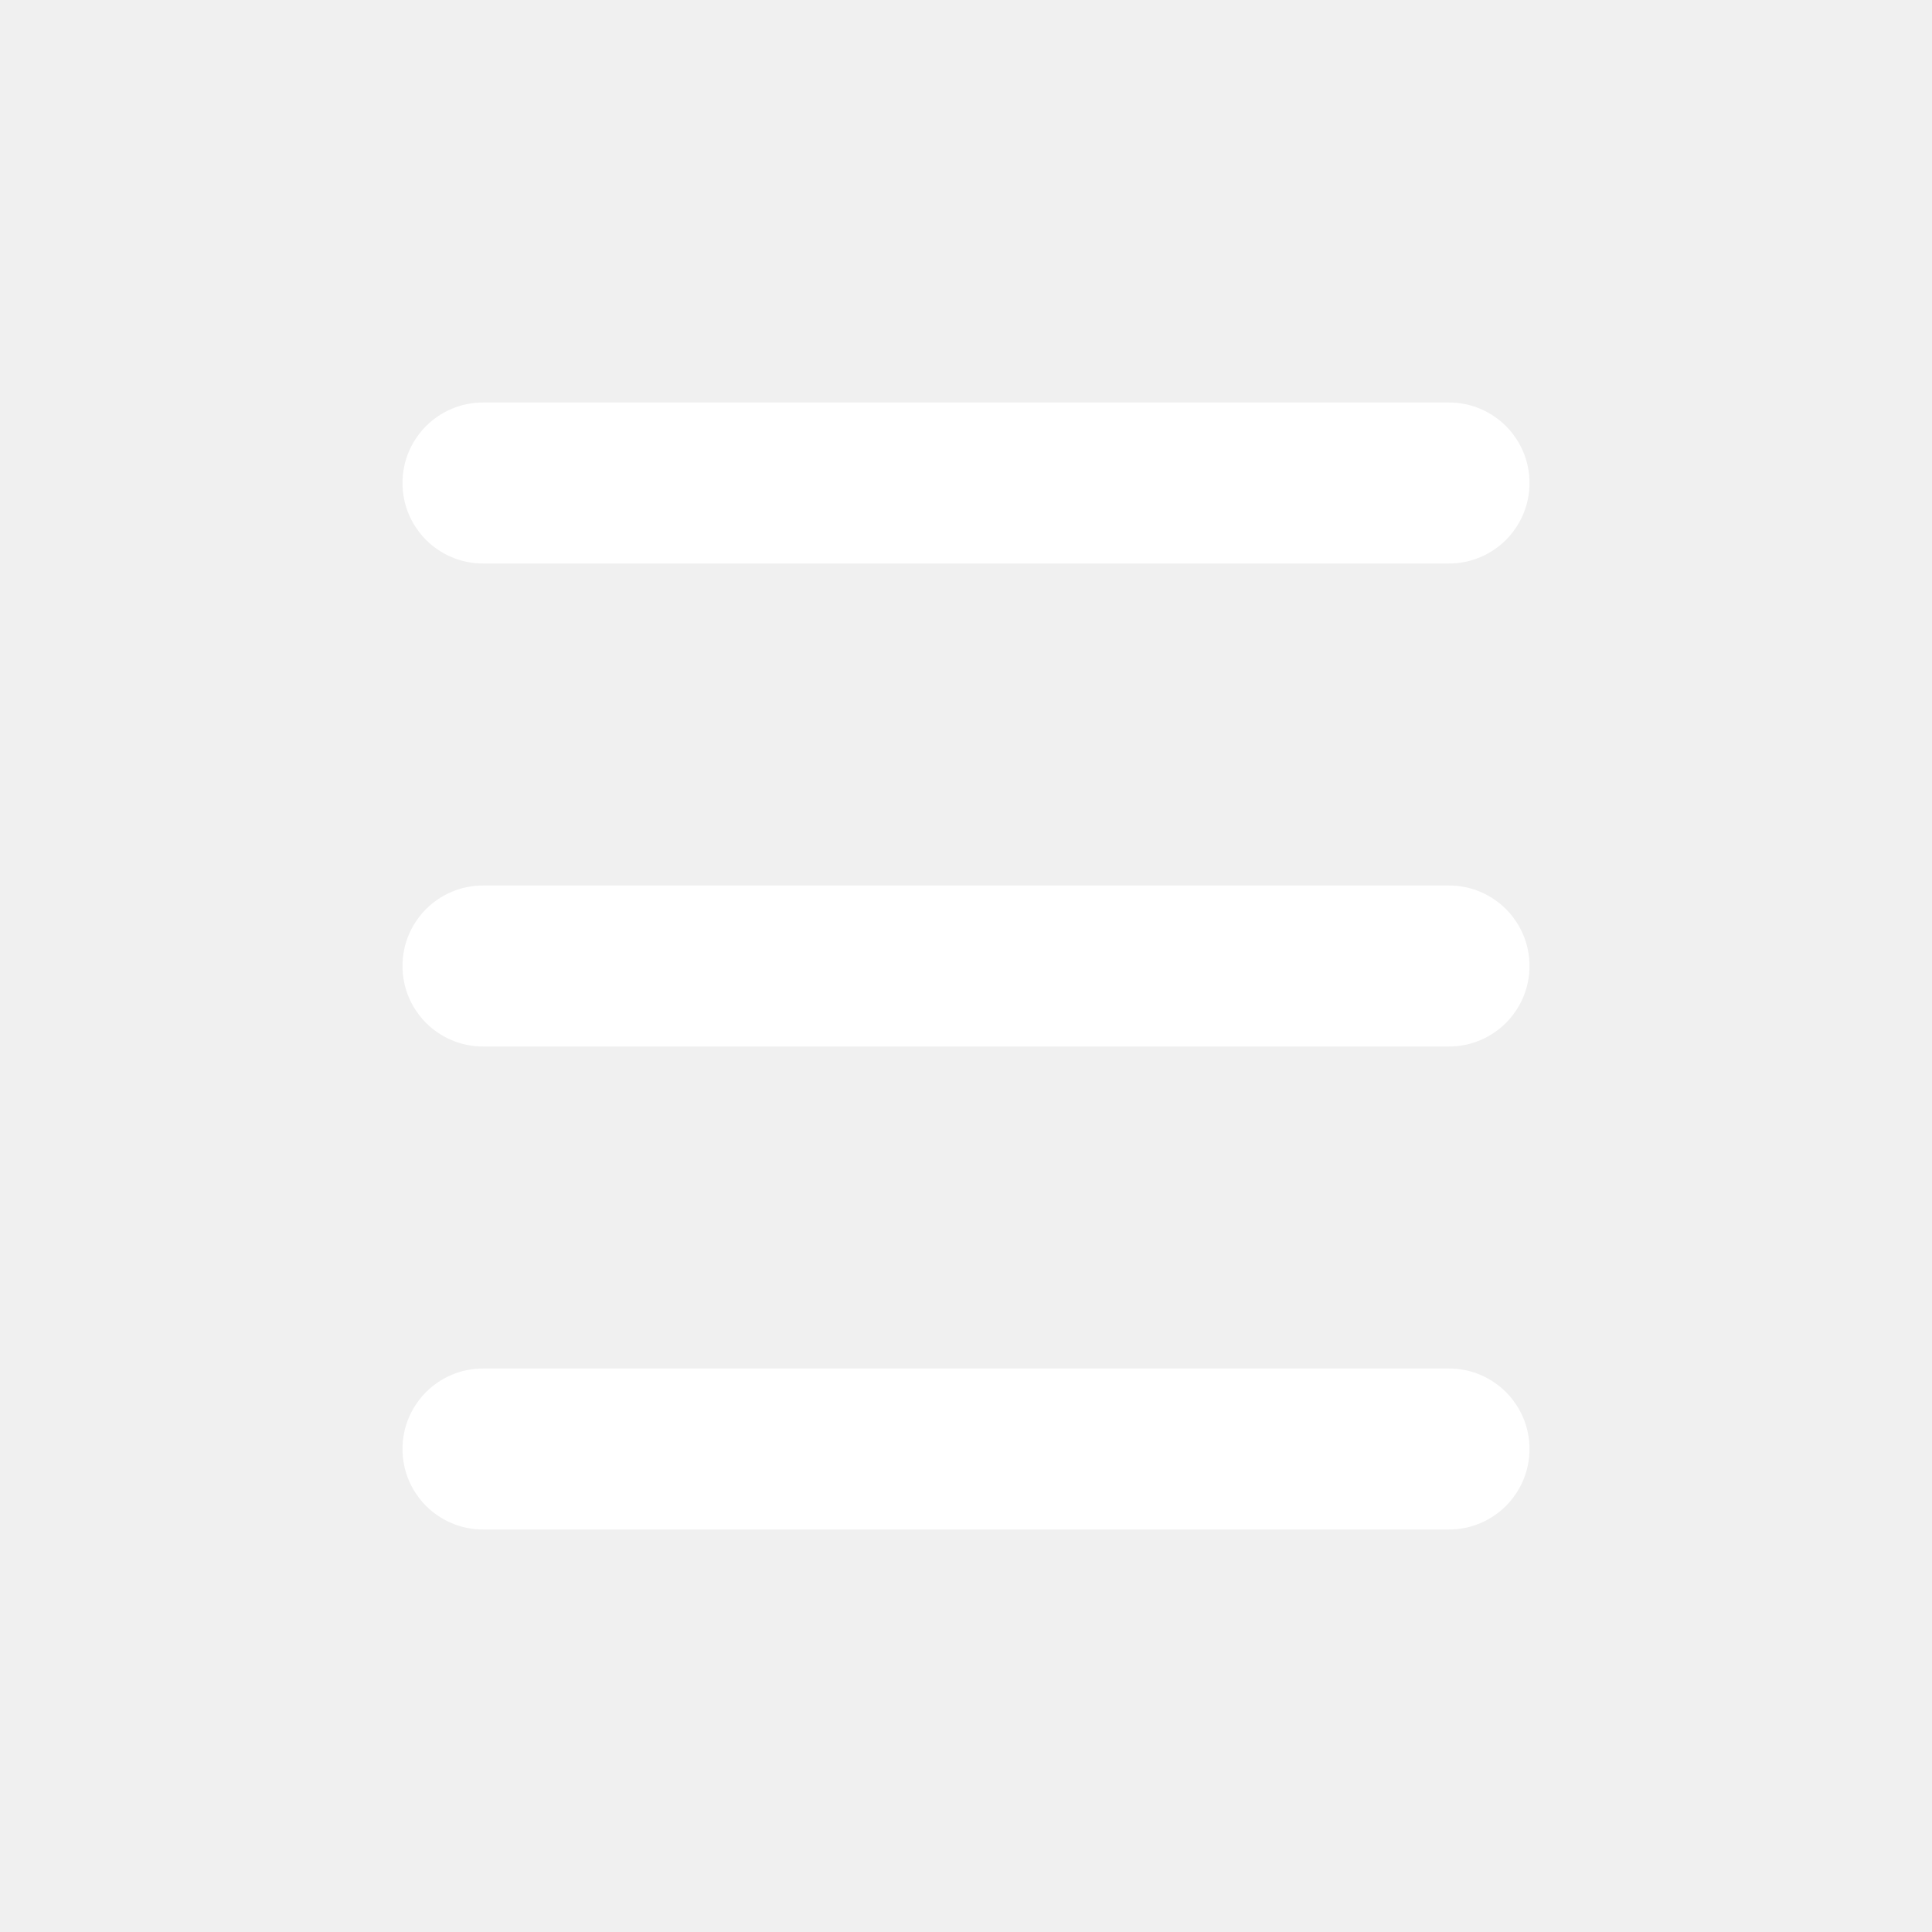
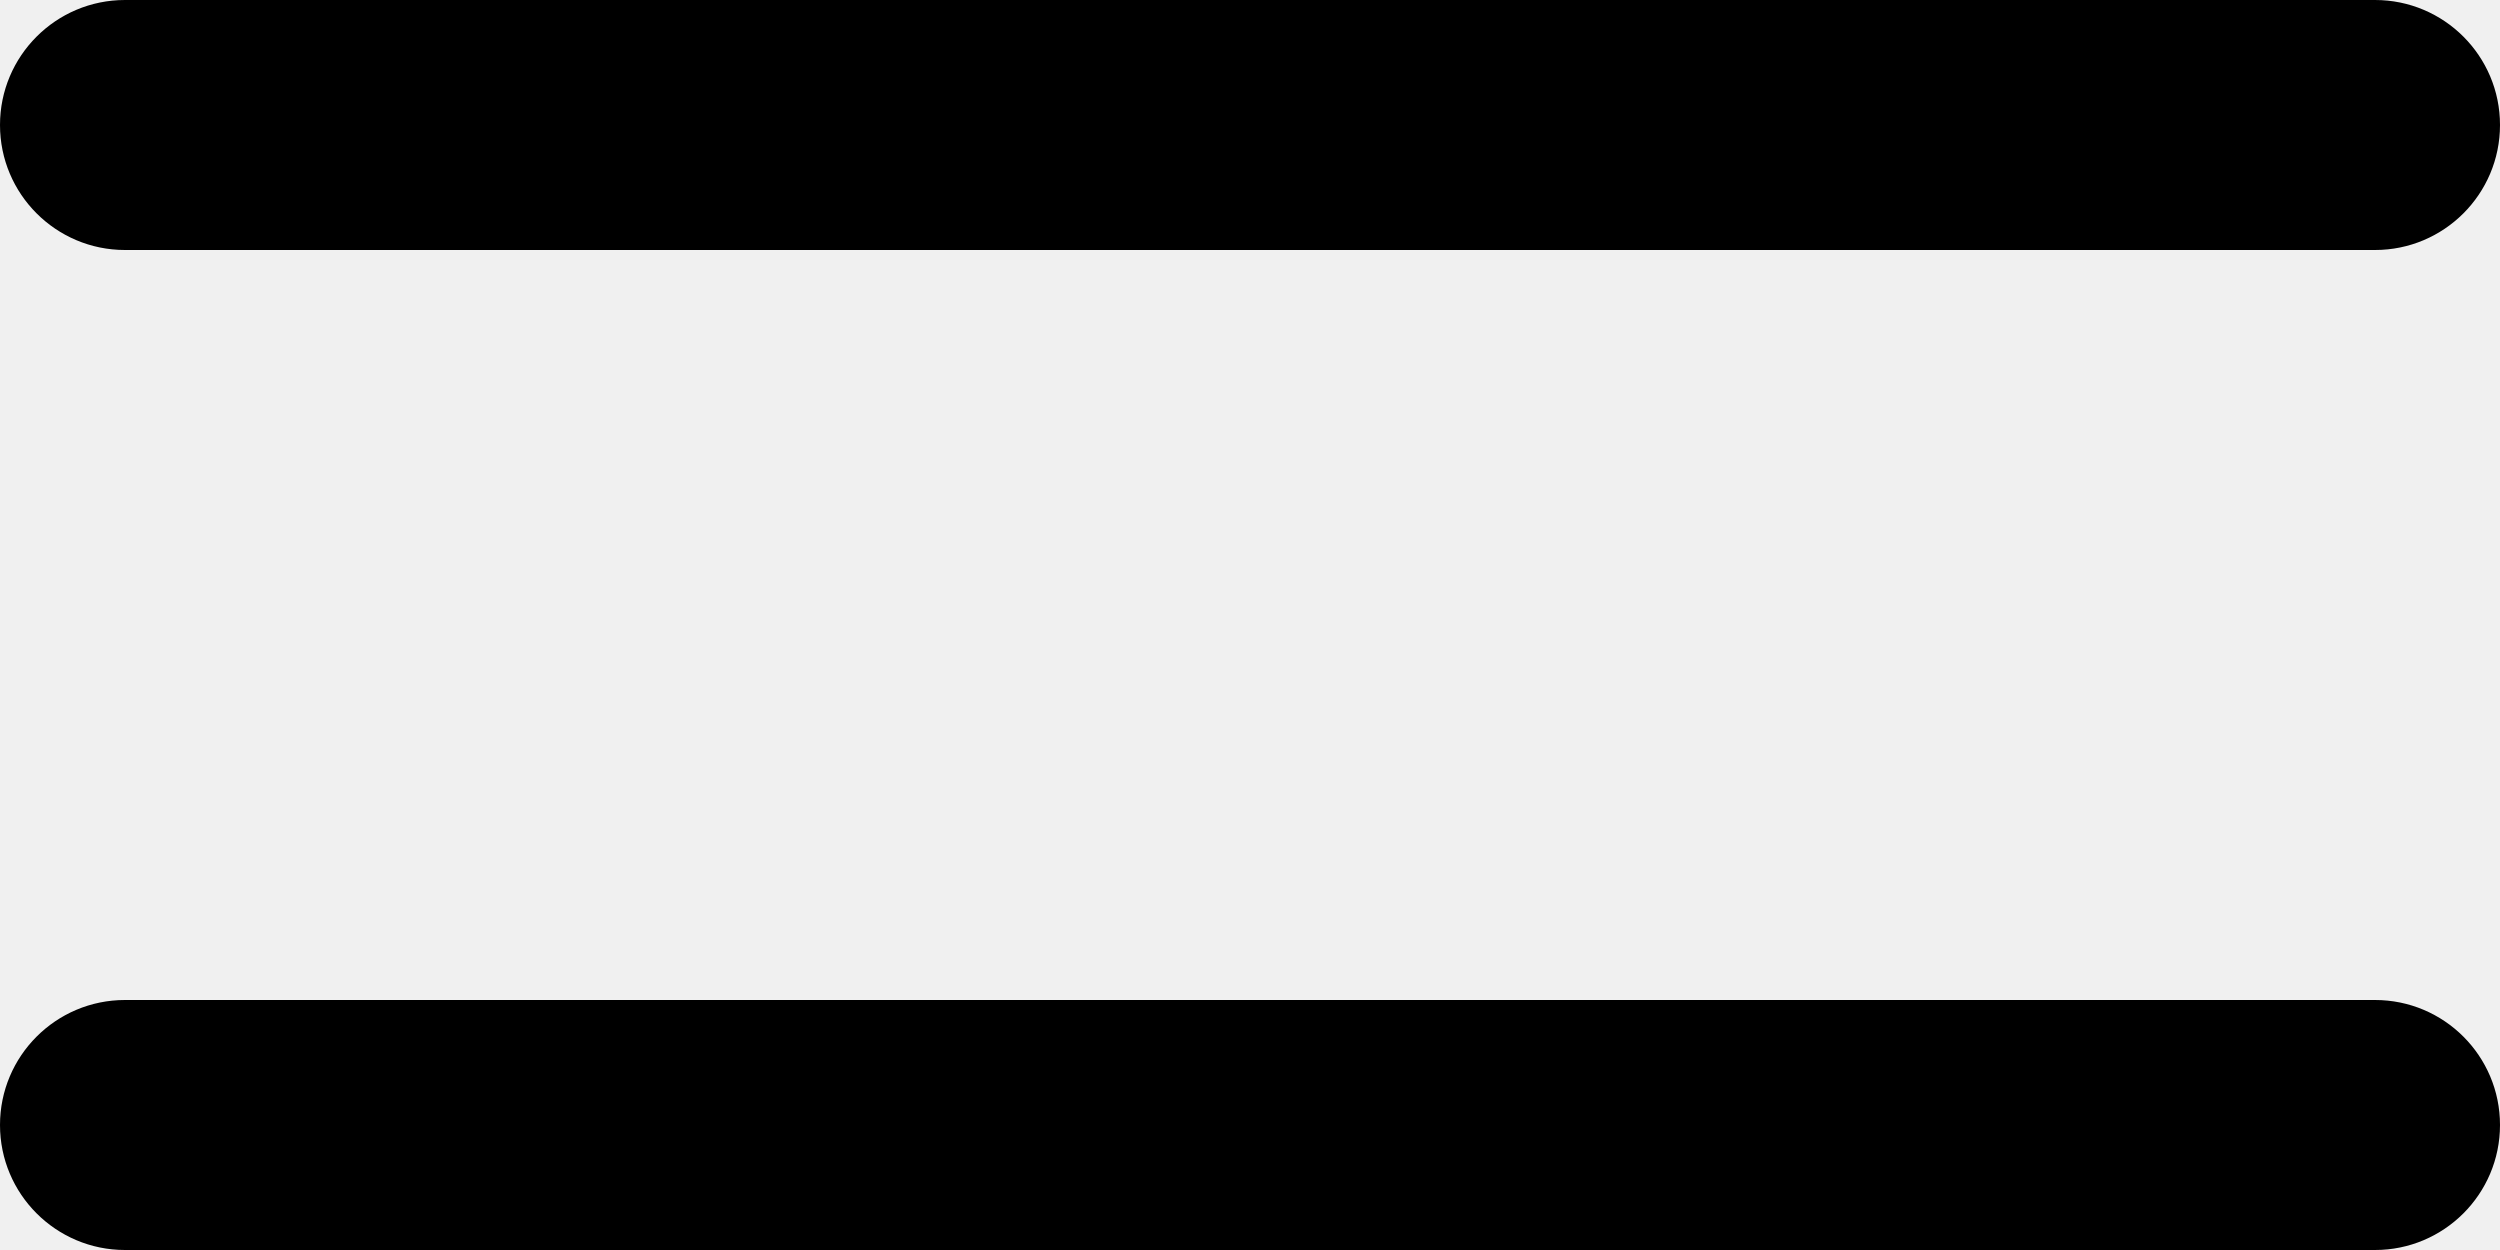
- <svg xmlns="http://www.w3.org/2000/svg" width="24" height="24" fill="none">
-   <rect x="5" y="5" width="14" height="2" rx="1" fill="#fff" />
-   <rect x="5" y="11" width="14" height="2" rx="1" fill="#fff" />
-   <rect x="5" y="17" width="14" height="2" rx="1" fill="#fff" />
+ <svg xmlns="http://www.w3.org/2000/svg" width="20" height="10" viewBox="0 0 20 10" fill="none">
+   <g>
+     <rect width="20" height="2" rx="1" fill="currentColor" />
+     <rect y="8" width="20" height="2" rx="1" fill="currentColor" />
+   </g>
</svg>
